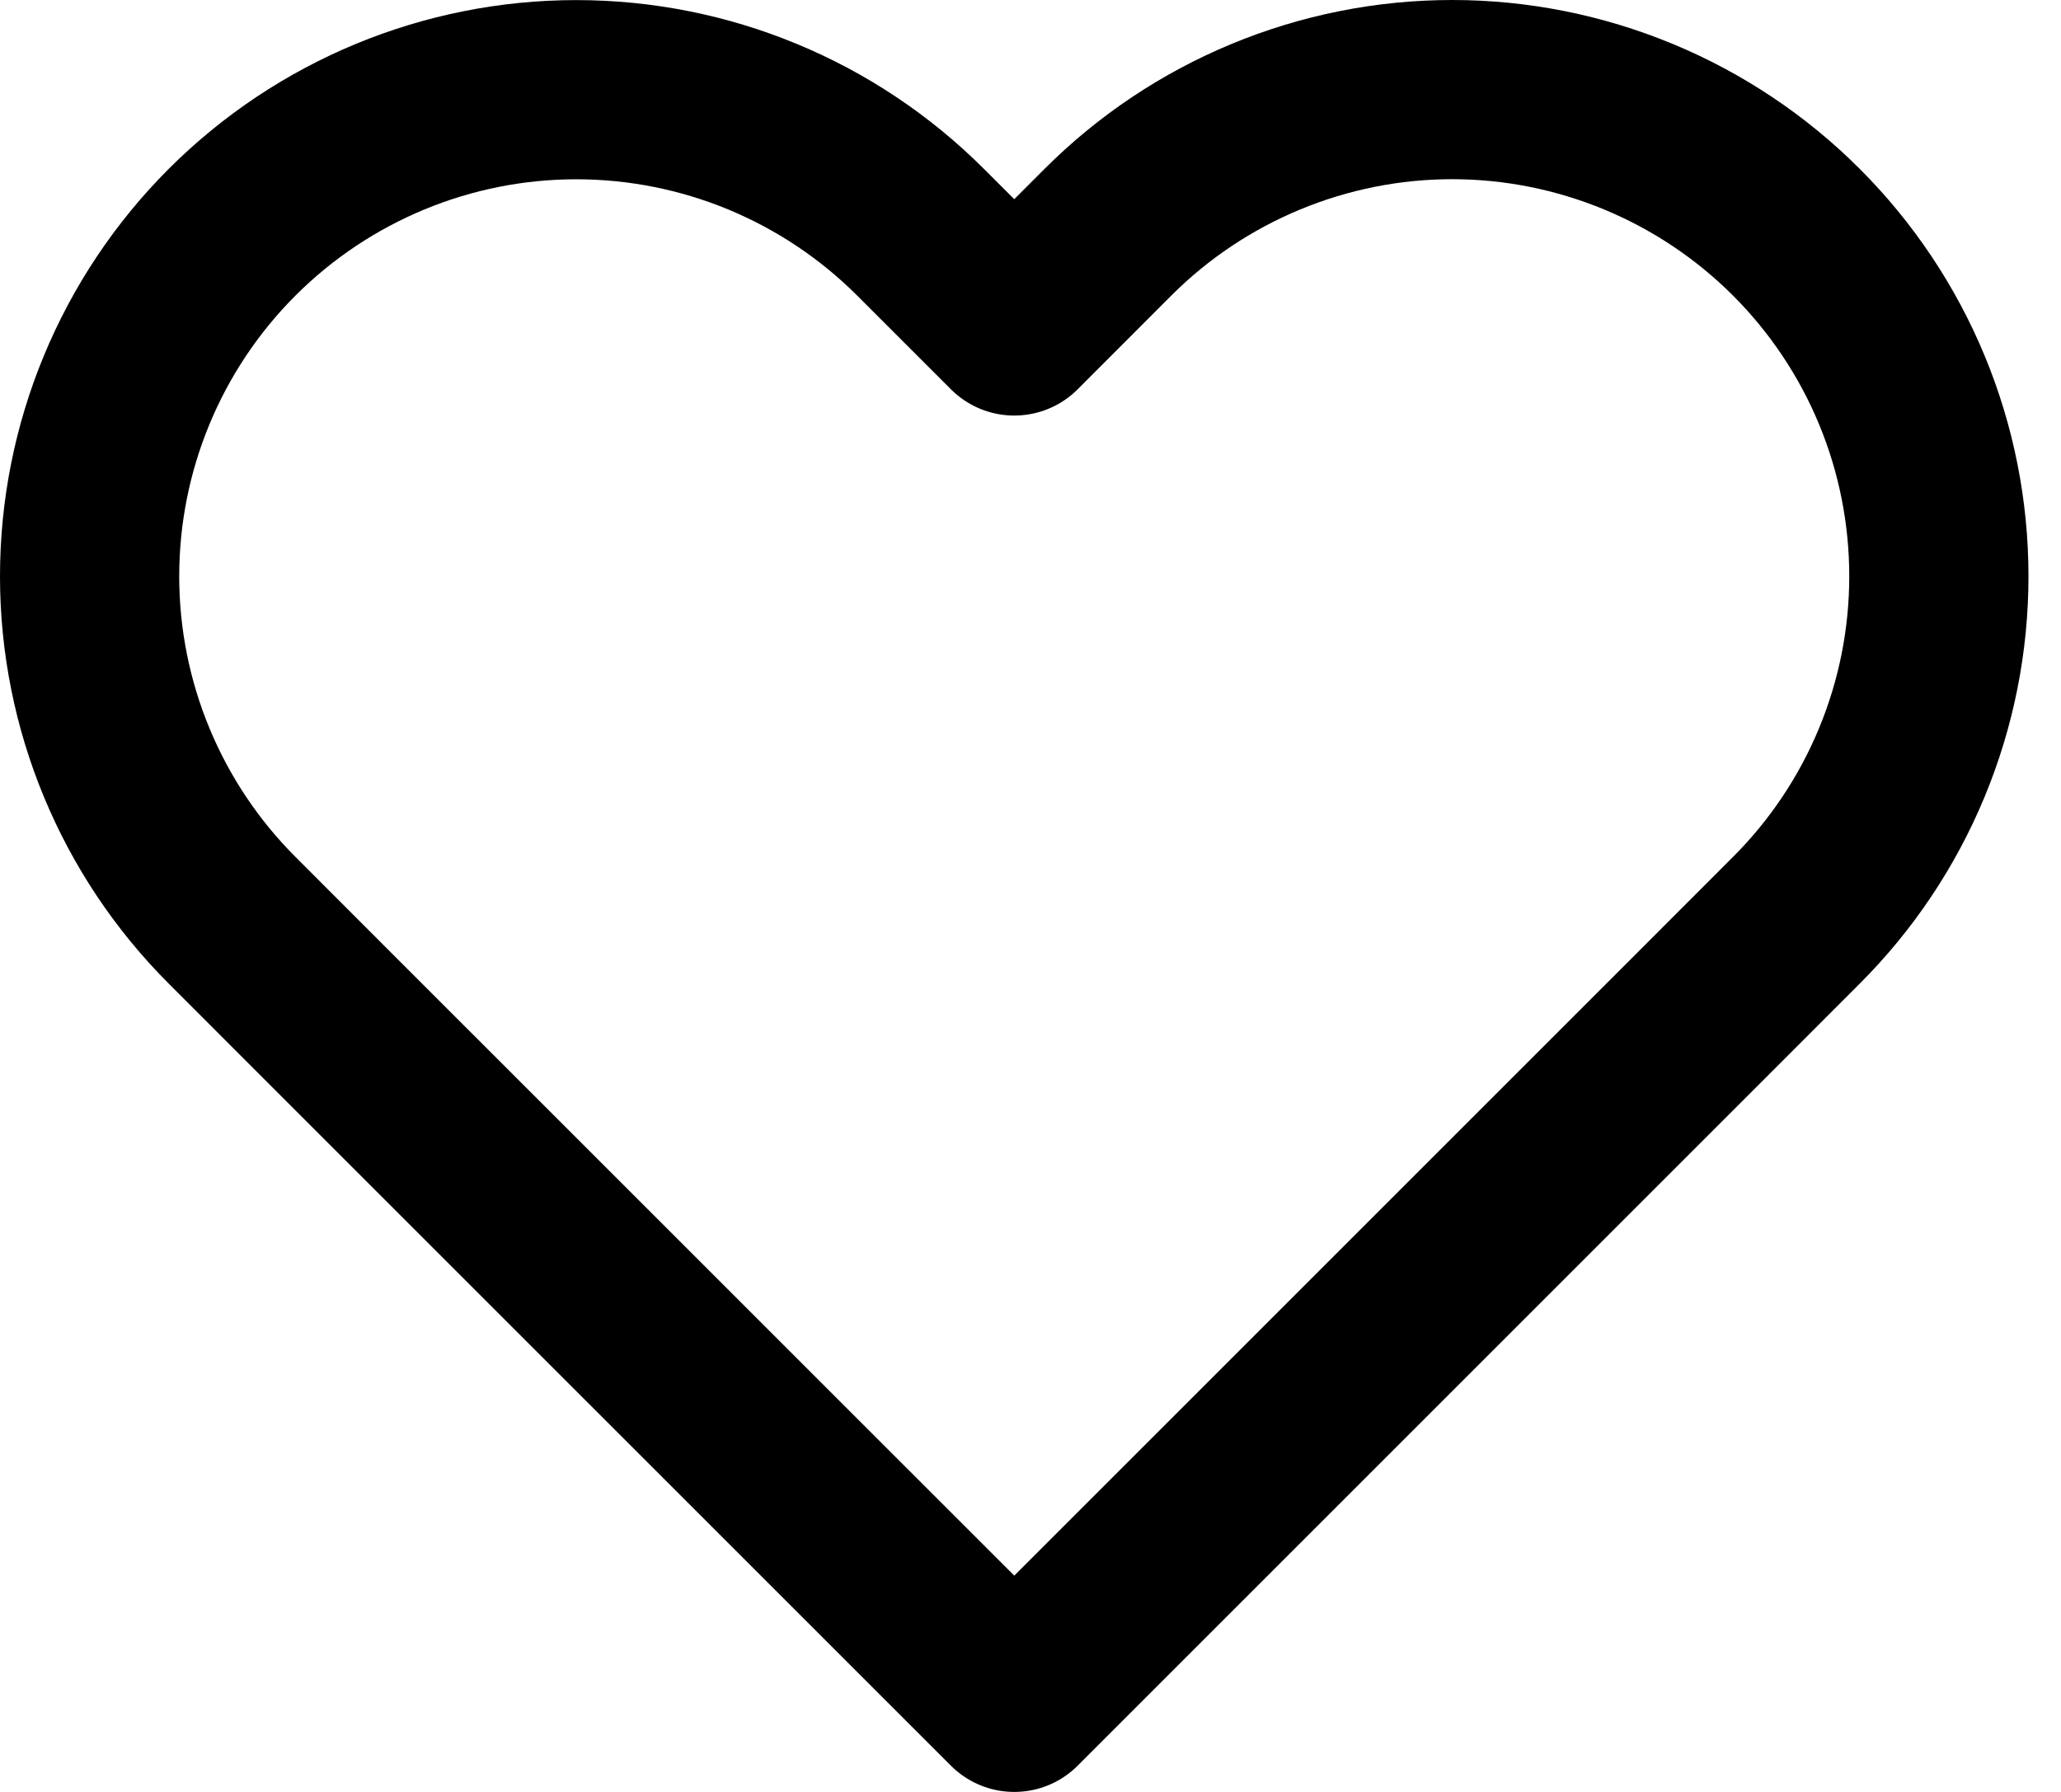
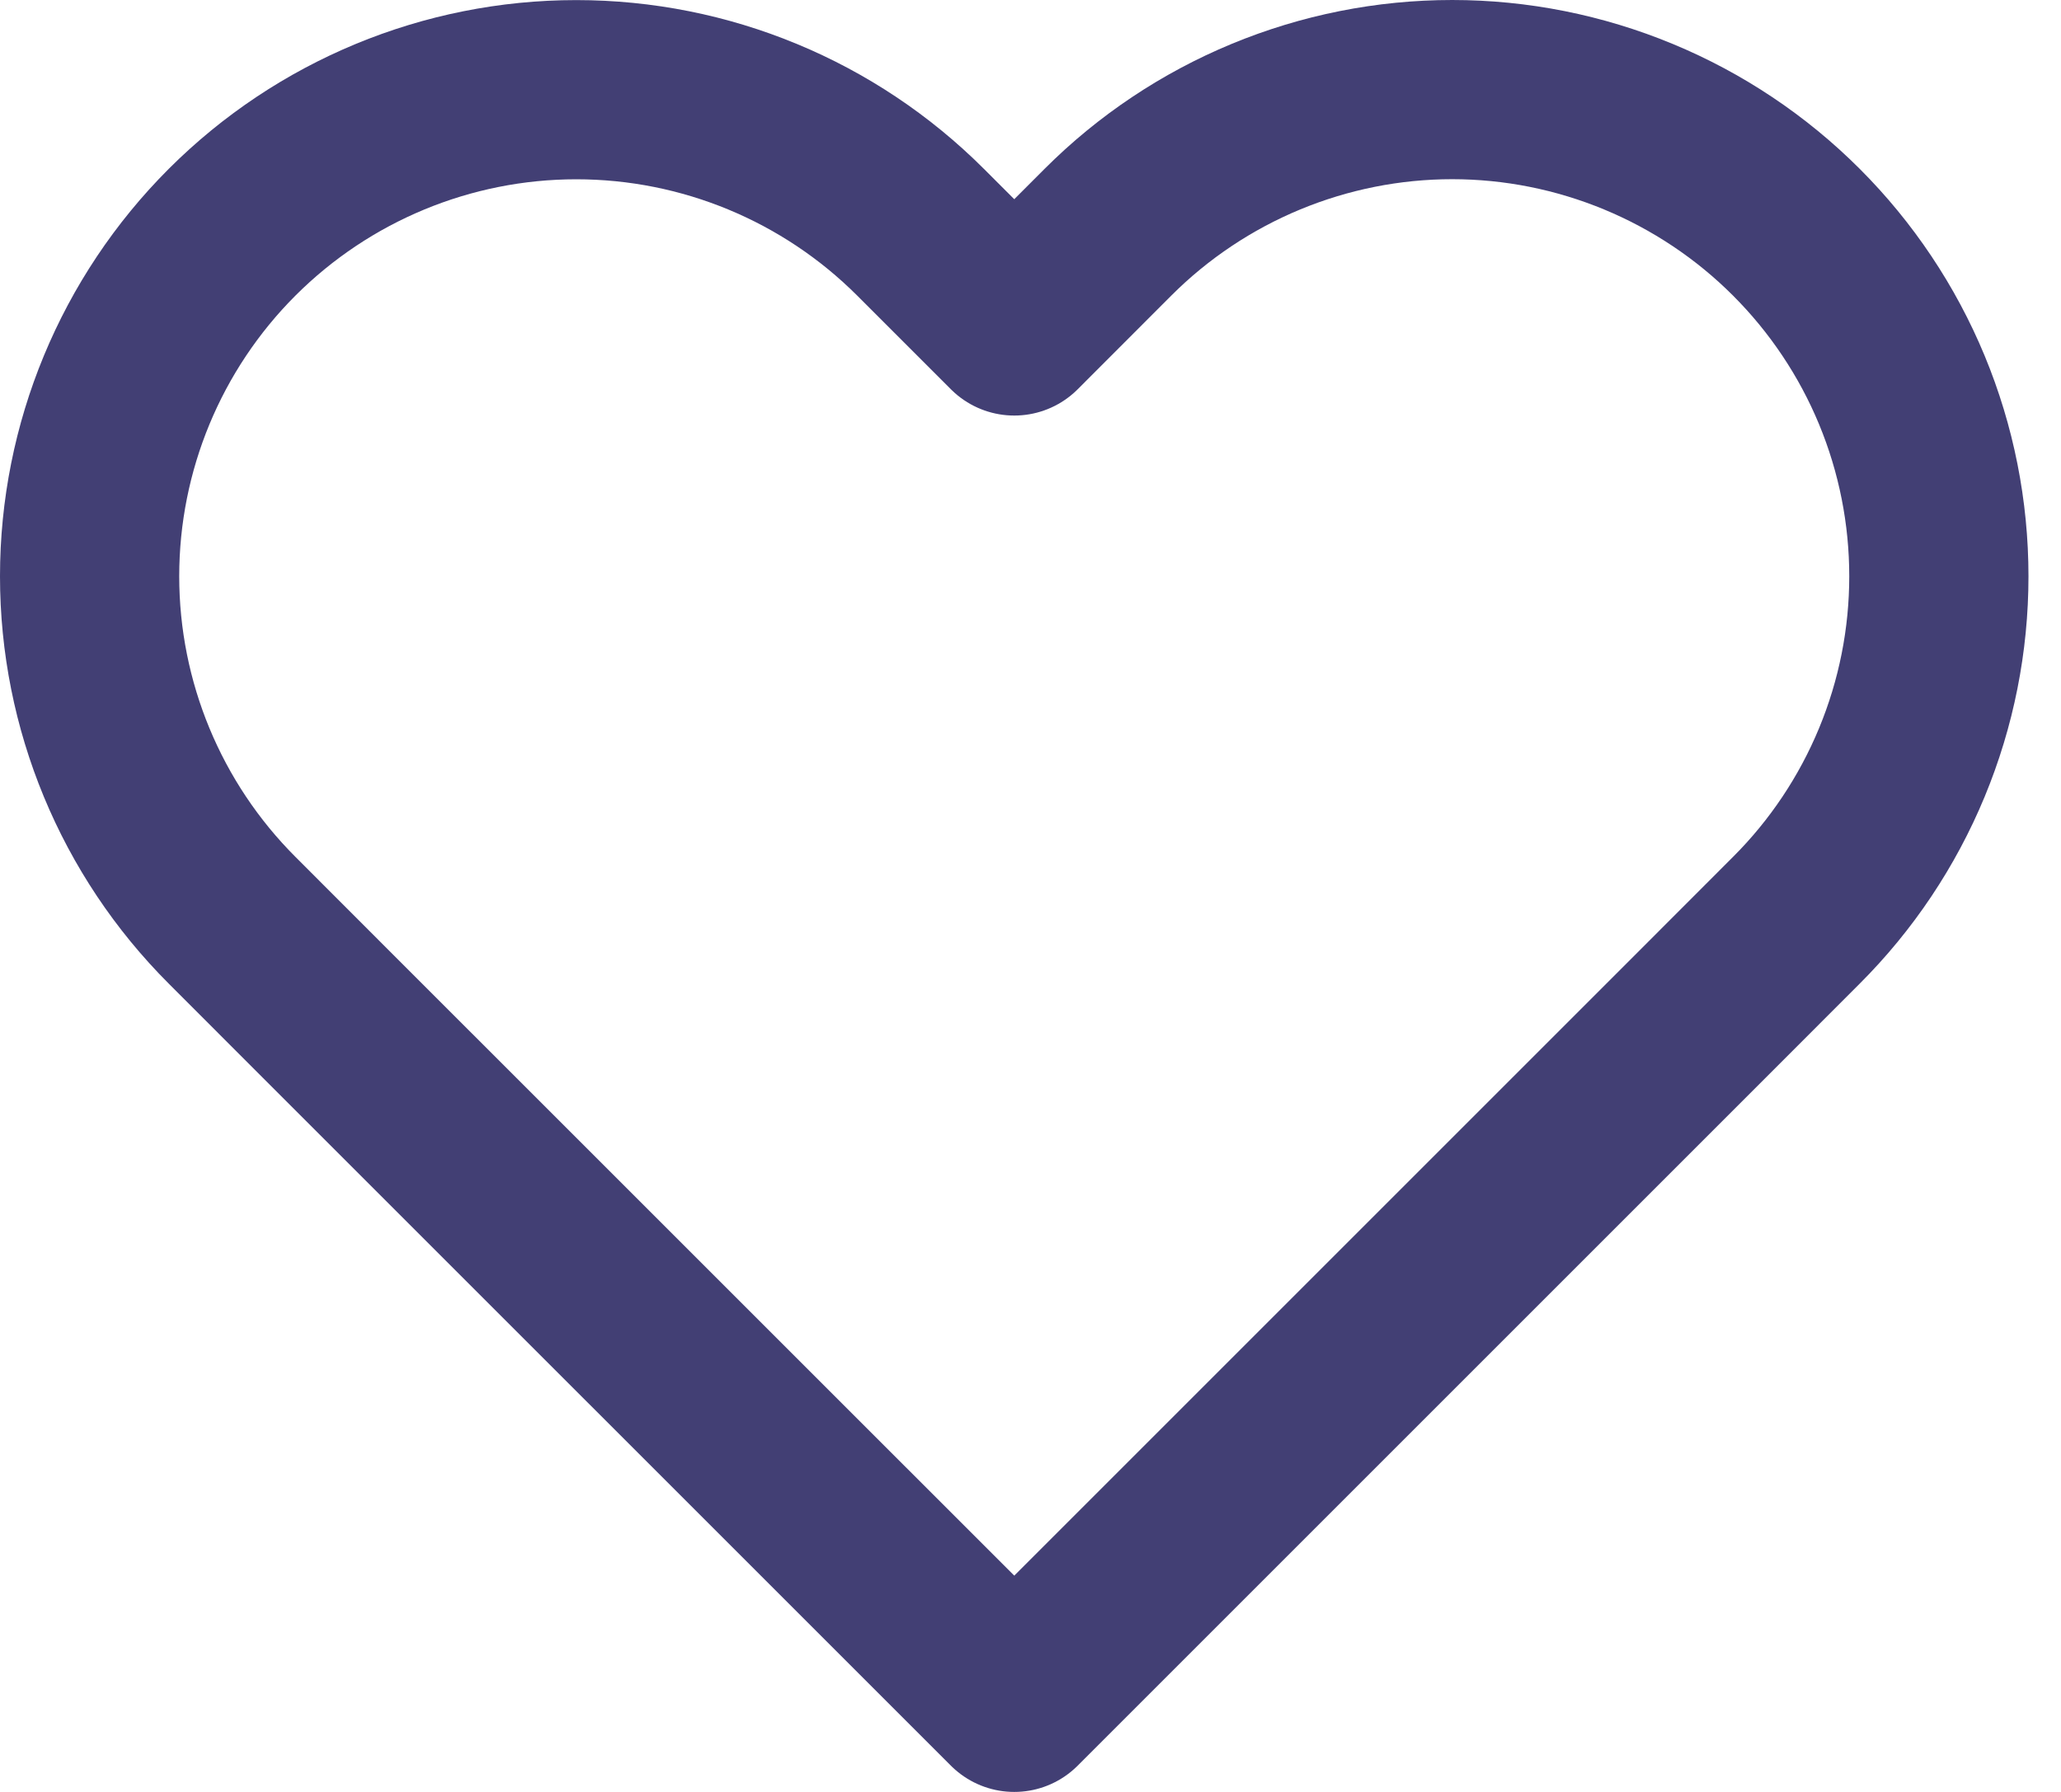
<svg xmlns="http://www.w3.org/2000/svg" width="23" height="20" viewBox="0 0 23 20" fill="none">
-   <path d="M20.046 2.591C19.542 2.087 18.943 1.687 18.284 1.414C17.625 1.141 16.919 1 16.206 1C15.492 1 14.786 1.141 14.127 1.414C13.468 1.687 12.869 2.087 12.365 2.591L11.319 3.638L10.272 2.591C9.253 1.573 7.872 1.001 6.431 1.001C4.991 1.001 3.61 1.573 2.591 2.591C1.572 3.61 1 4.991 1 6.432C1 7.872 1.572 9.254 2.591 10.272L3.637 11.319L11.319 19L19 11.319L20.046 10.272C20.551 9.768 20.951 9.169 21.224 8.51C21.497 7.851 21.637 7.145 21.637 6.432C21.637 5.719 21.497 5.012 21.224 4.353C20.951 3.694 20.551 3.096 20.046 2.591V2.591Z" stroke="currentColor" stroke-width="2" stroke-linecap="round" stroke-linejoin="round" />
+   <path d="M20.046 2.591C19.542 2.087 18.943 1.687 18.284 1.414C17.625 1.141 16.919 1 16.206 1C15.492 1 14.786 1.141 14.127 1.414C13.468 1.687 12.869 2.087 12.365 2.591L11.319 3.638L10.272 2.591C9.253 1.573 7.872 1.001 6.431 1.001C4.991 1.001 3.61 1.573 2.591 2.591C1.572 3.61 1 4.991 1 6.432C1 7.872 1.572 9.254 2.591 10.272L3.637 11.319L11.319 19L19 11.319L20.046 10.272C20.551 9.768 20.951 9.169 21.224 8.51C21.497 7.851 21.637 7.145 21.637 6.432C21.637 5.719 21.497 5.012 21.224 4.353C20.951 3.694 20.551 3.096 20.046 2.591V2.591Z" stroke="#423f74" stroke-width="2" stroke-linecap="round" stroke-linejoin="round" />
</svg>
